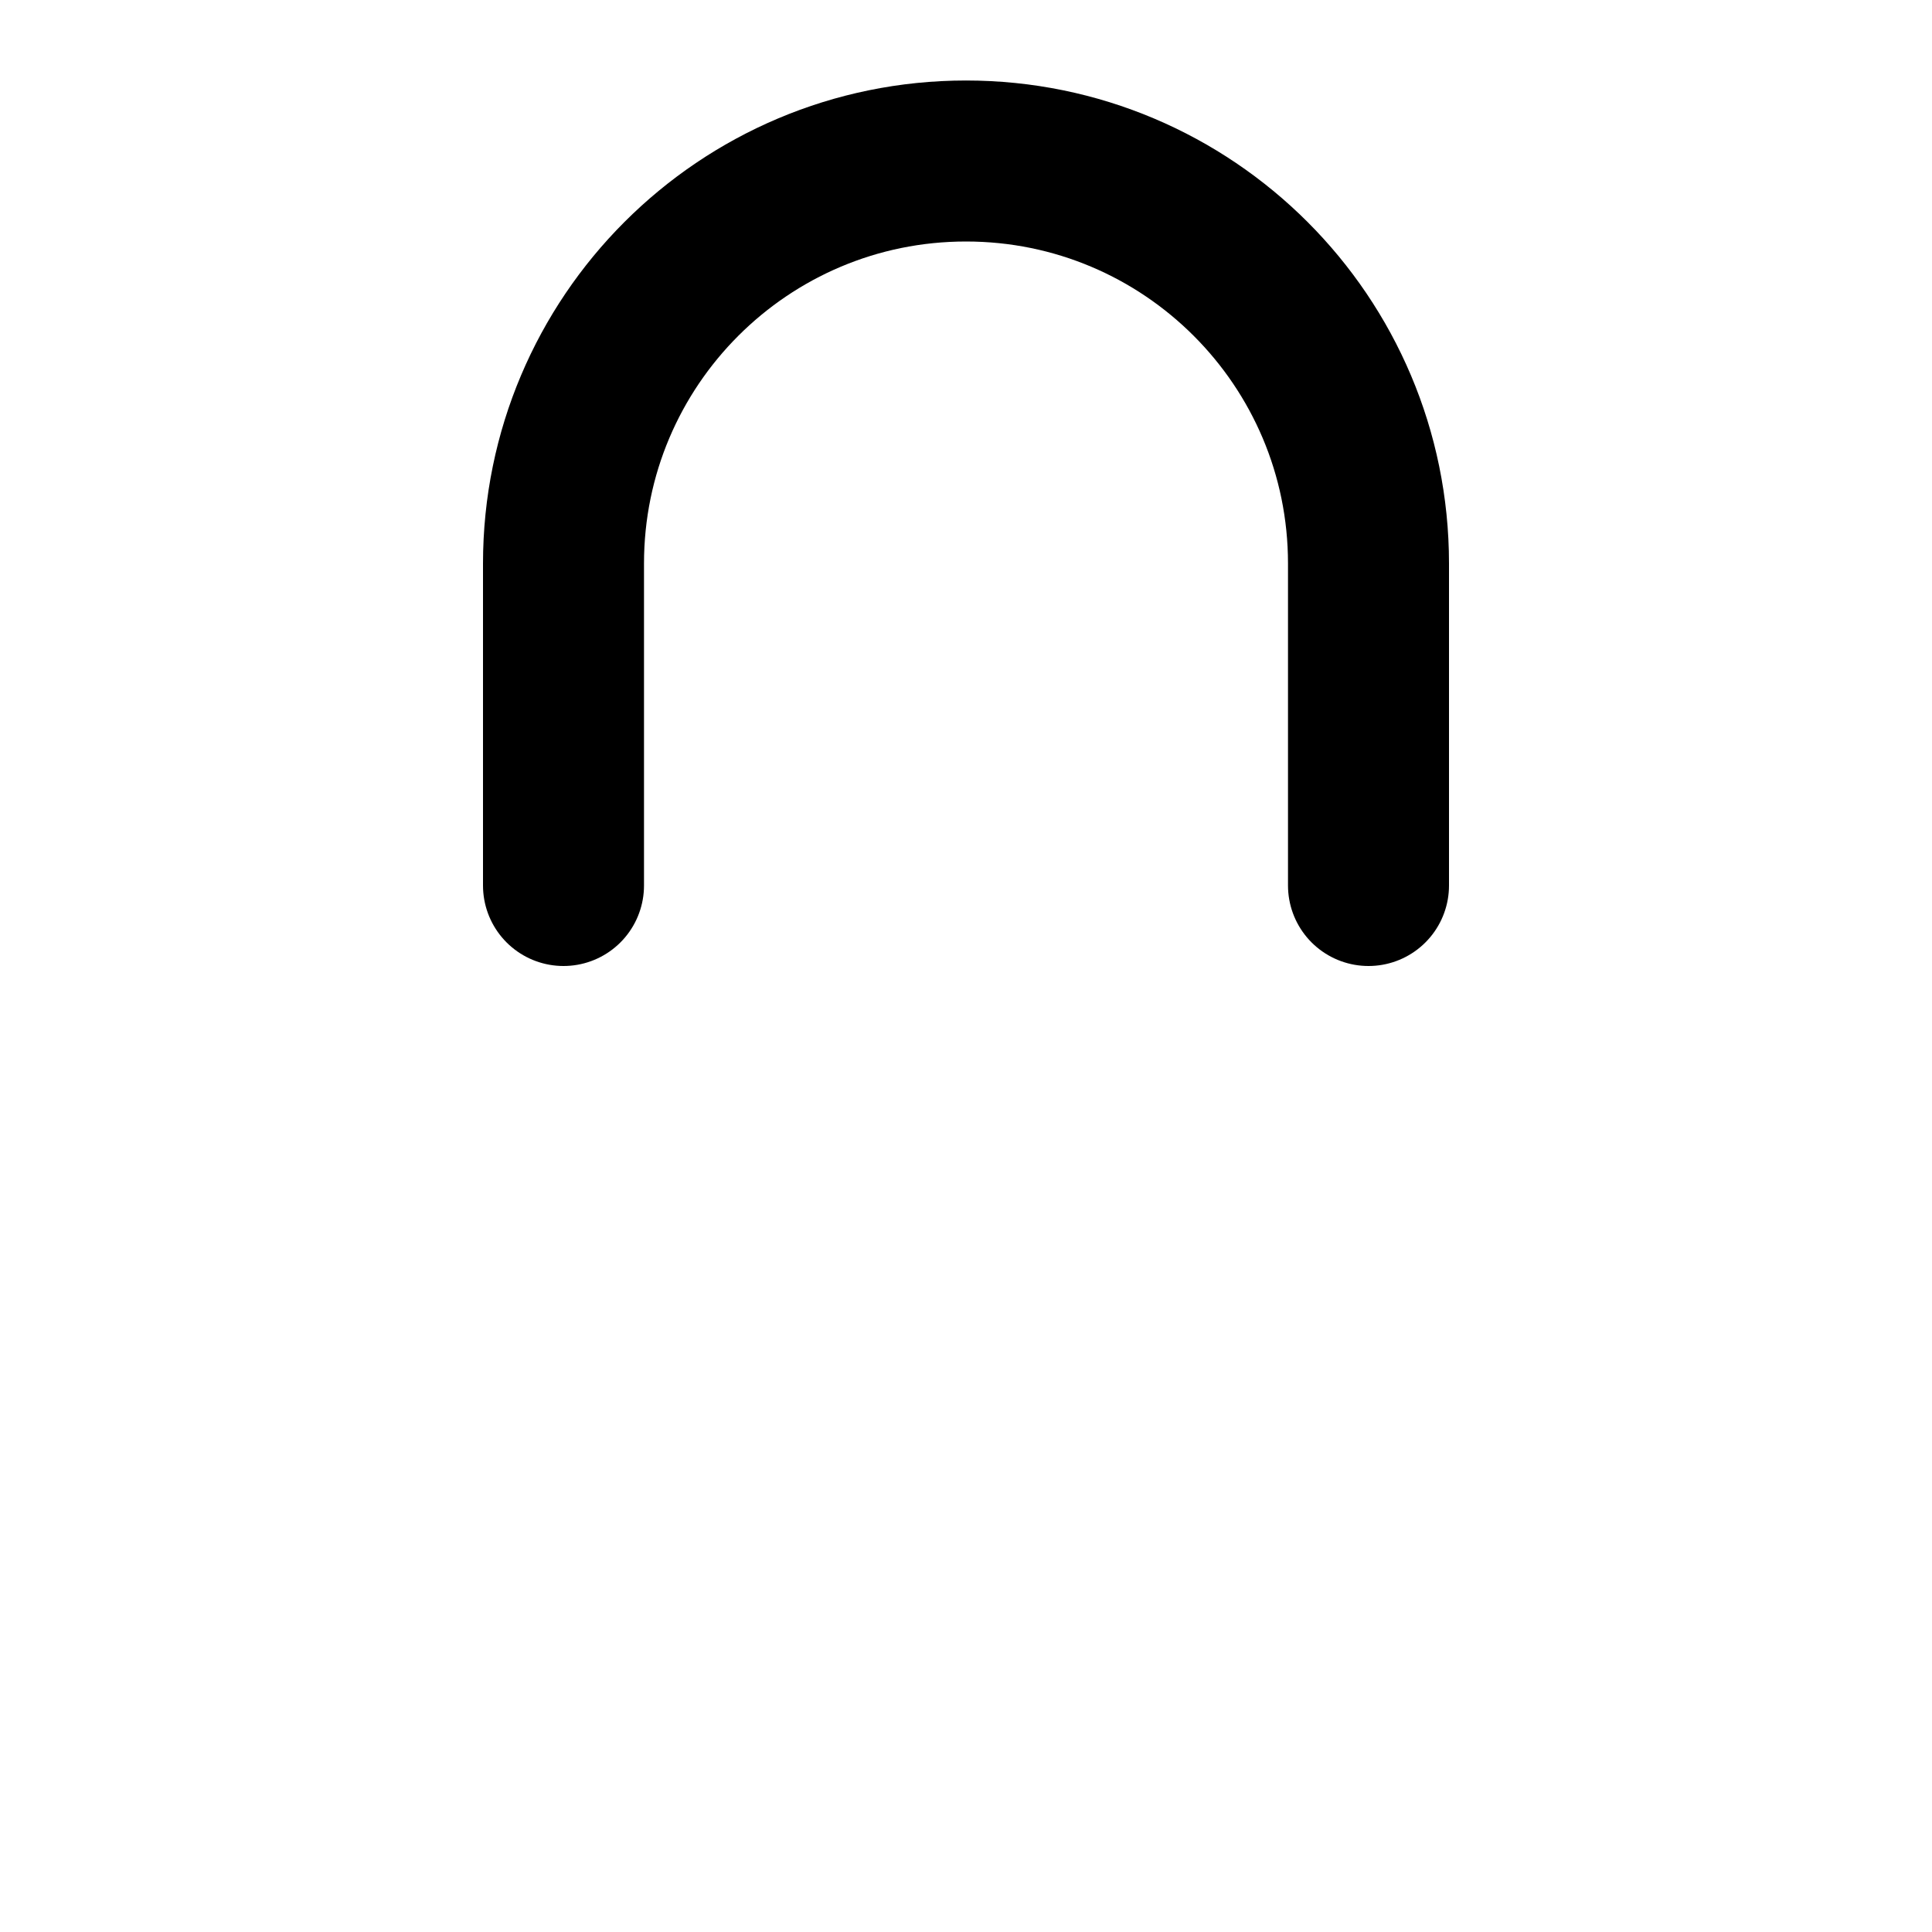
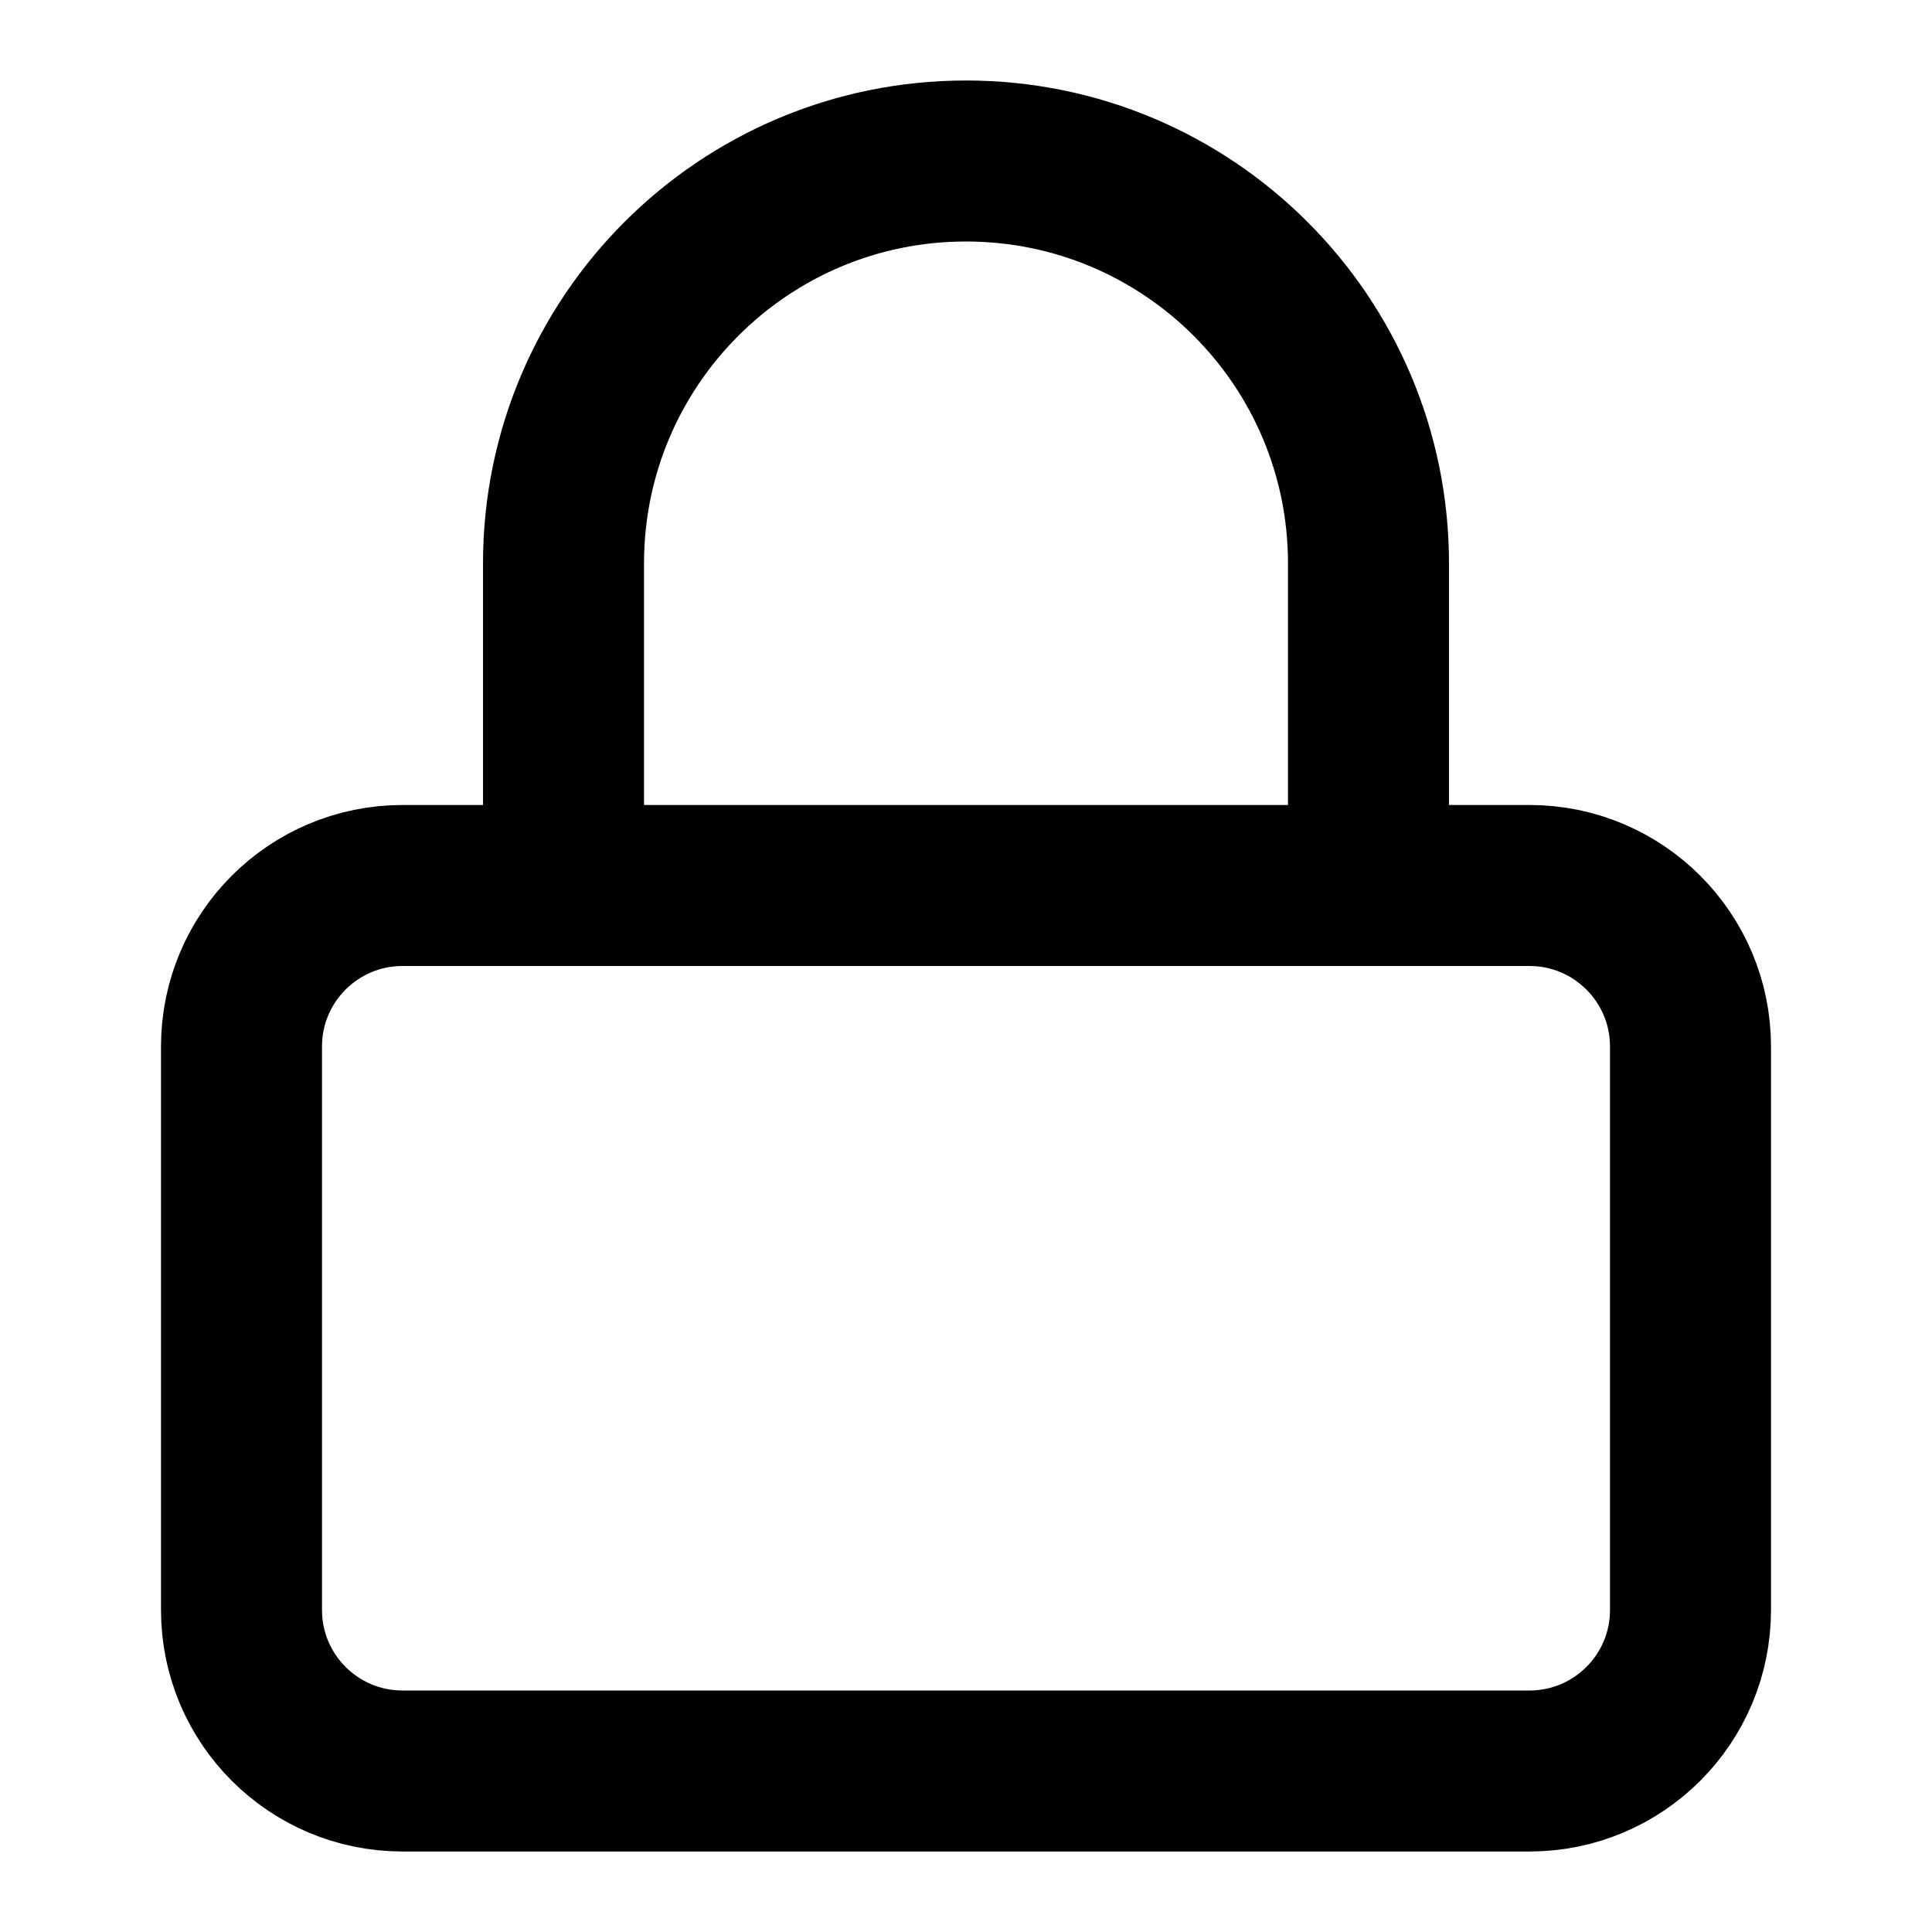
<svg xmlns="http://www.w3.org/2000/svg" width="24" height="24" viewBox="0 0 24 24" fill="none" stroke="currentColor" stroke-width="2" stroke-linecap="round" stroke-linejoin="round">
-   <rect x="3" y="11" rx="2" ry="2" />
+   <rect width="18" height="11" x="3" y="11" rx="2" ry="2" />
  <path d="M7 11V7a5 5 0 0 1 10 0v4" />
</svg>
